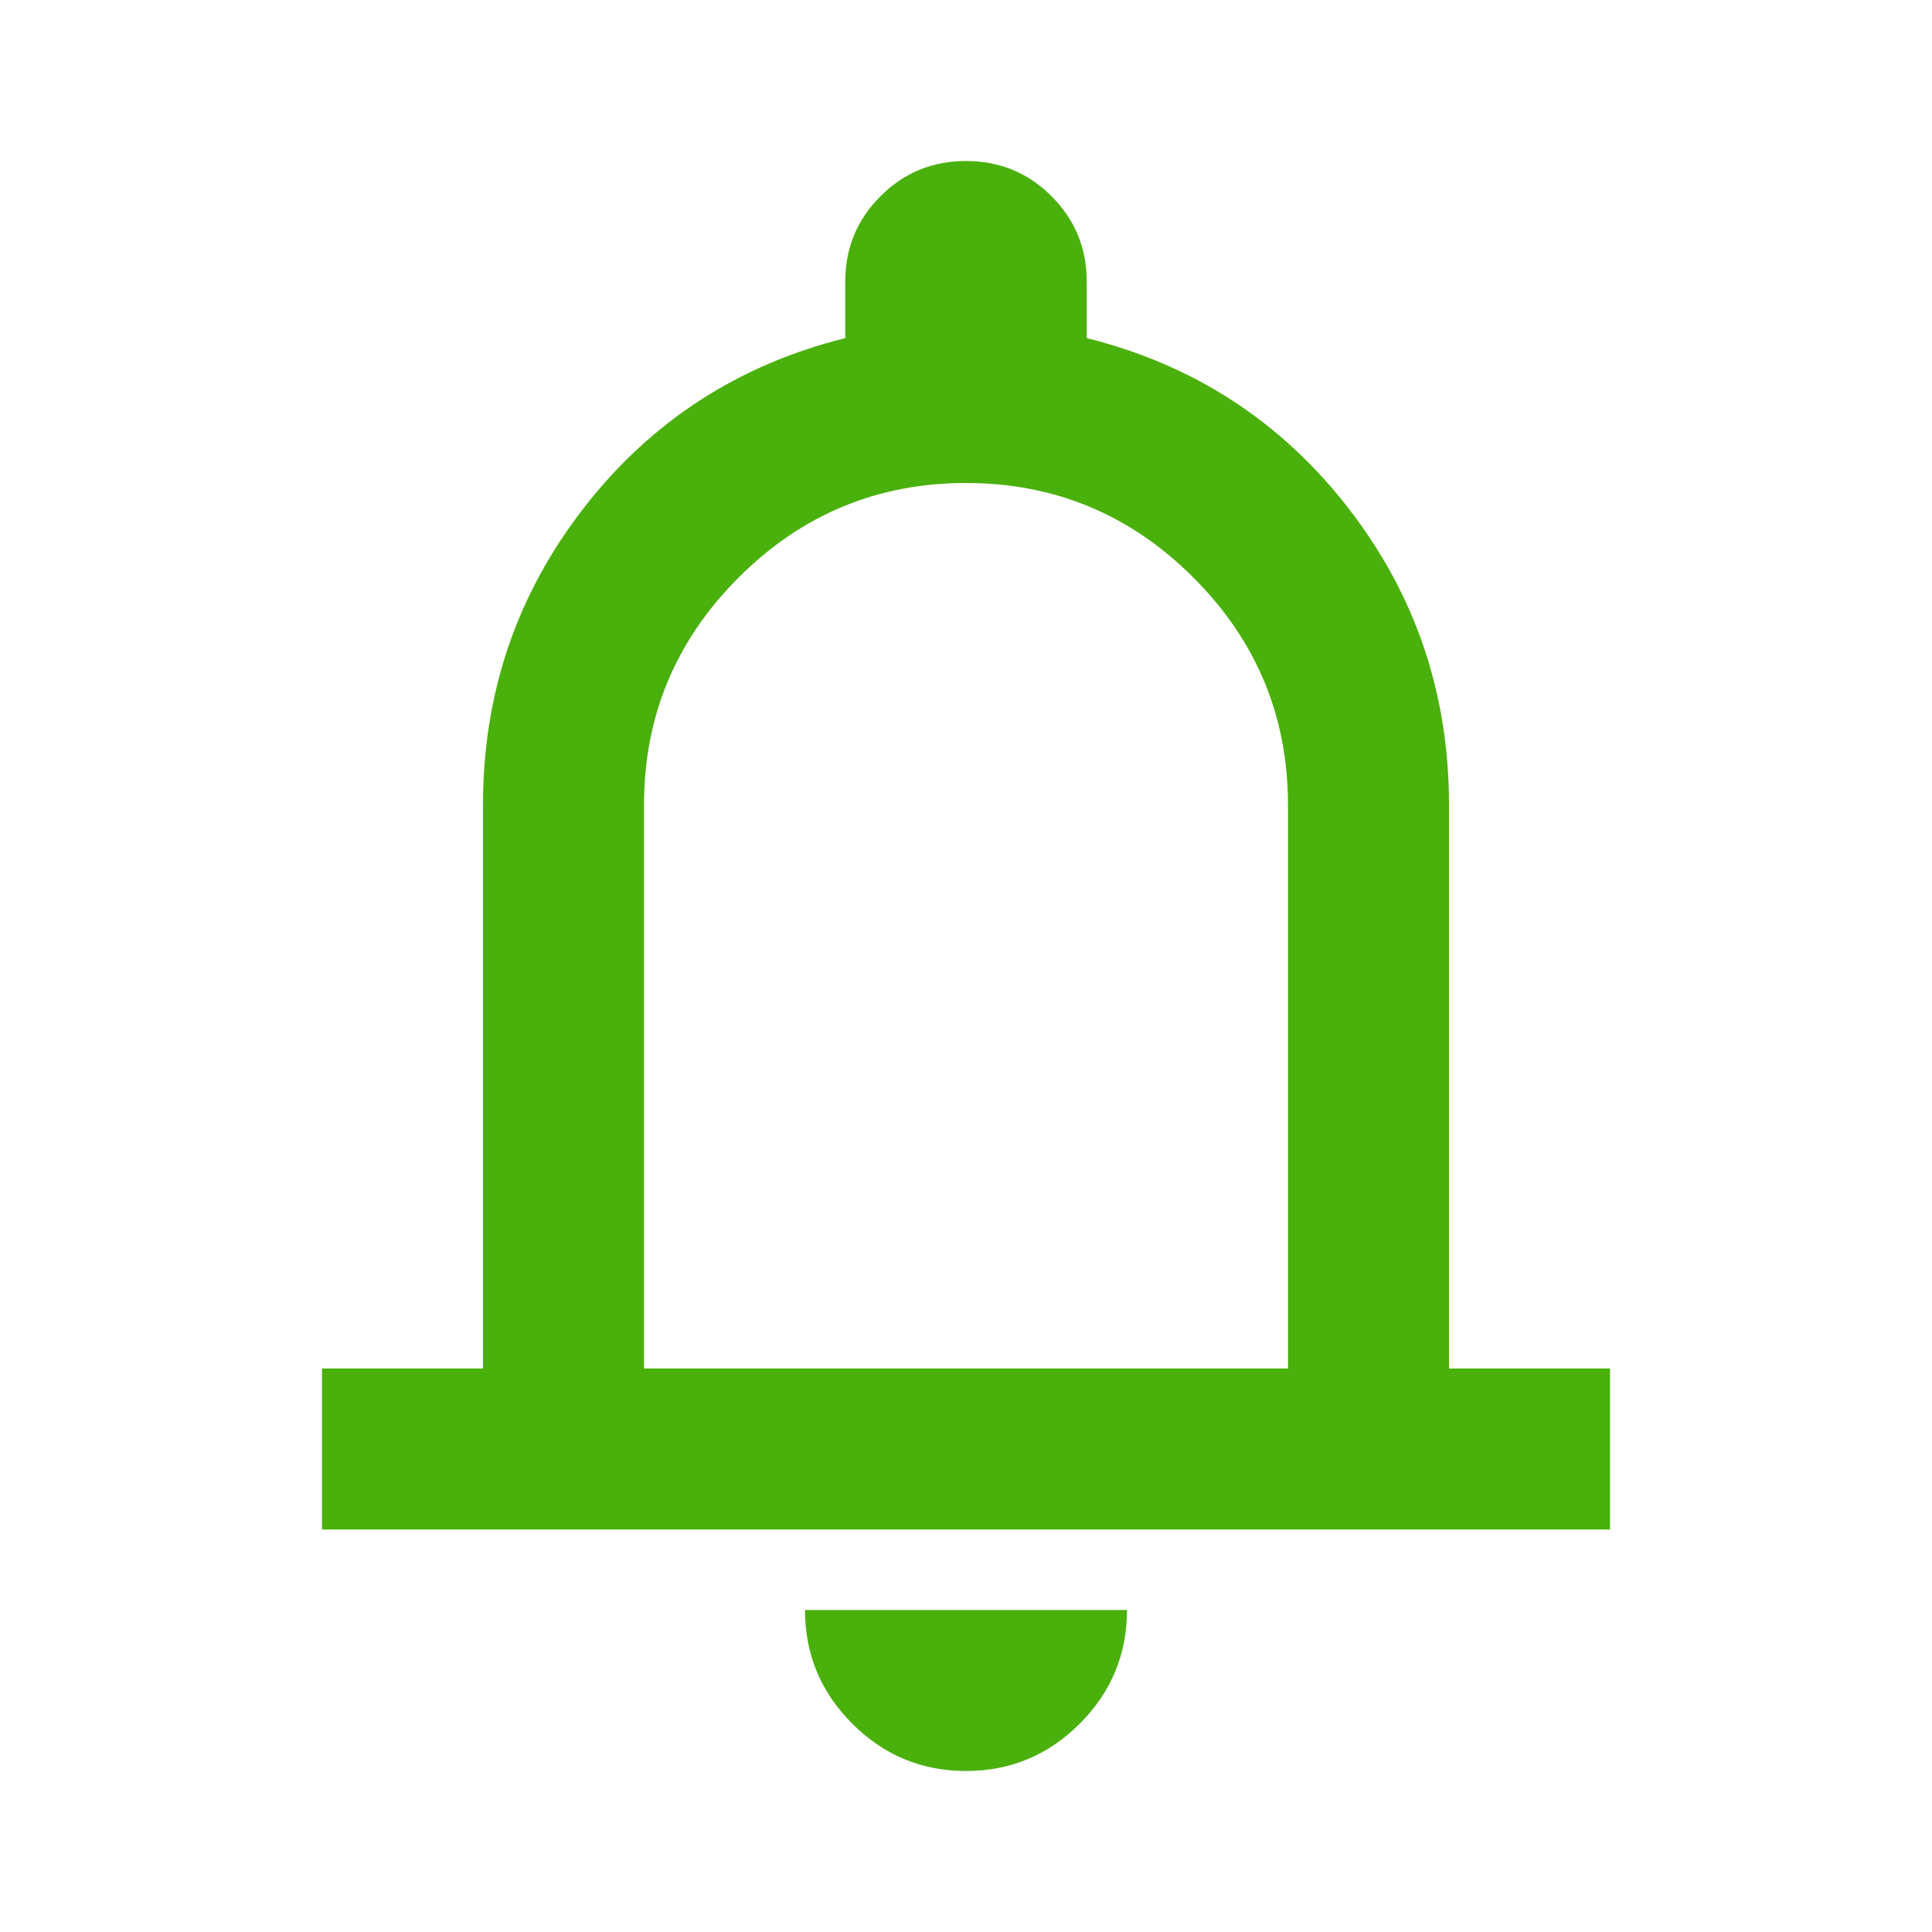
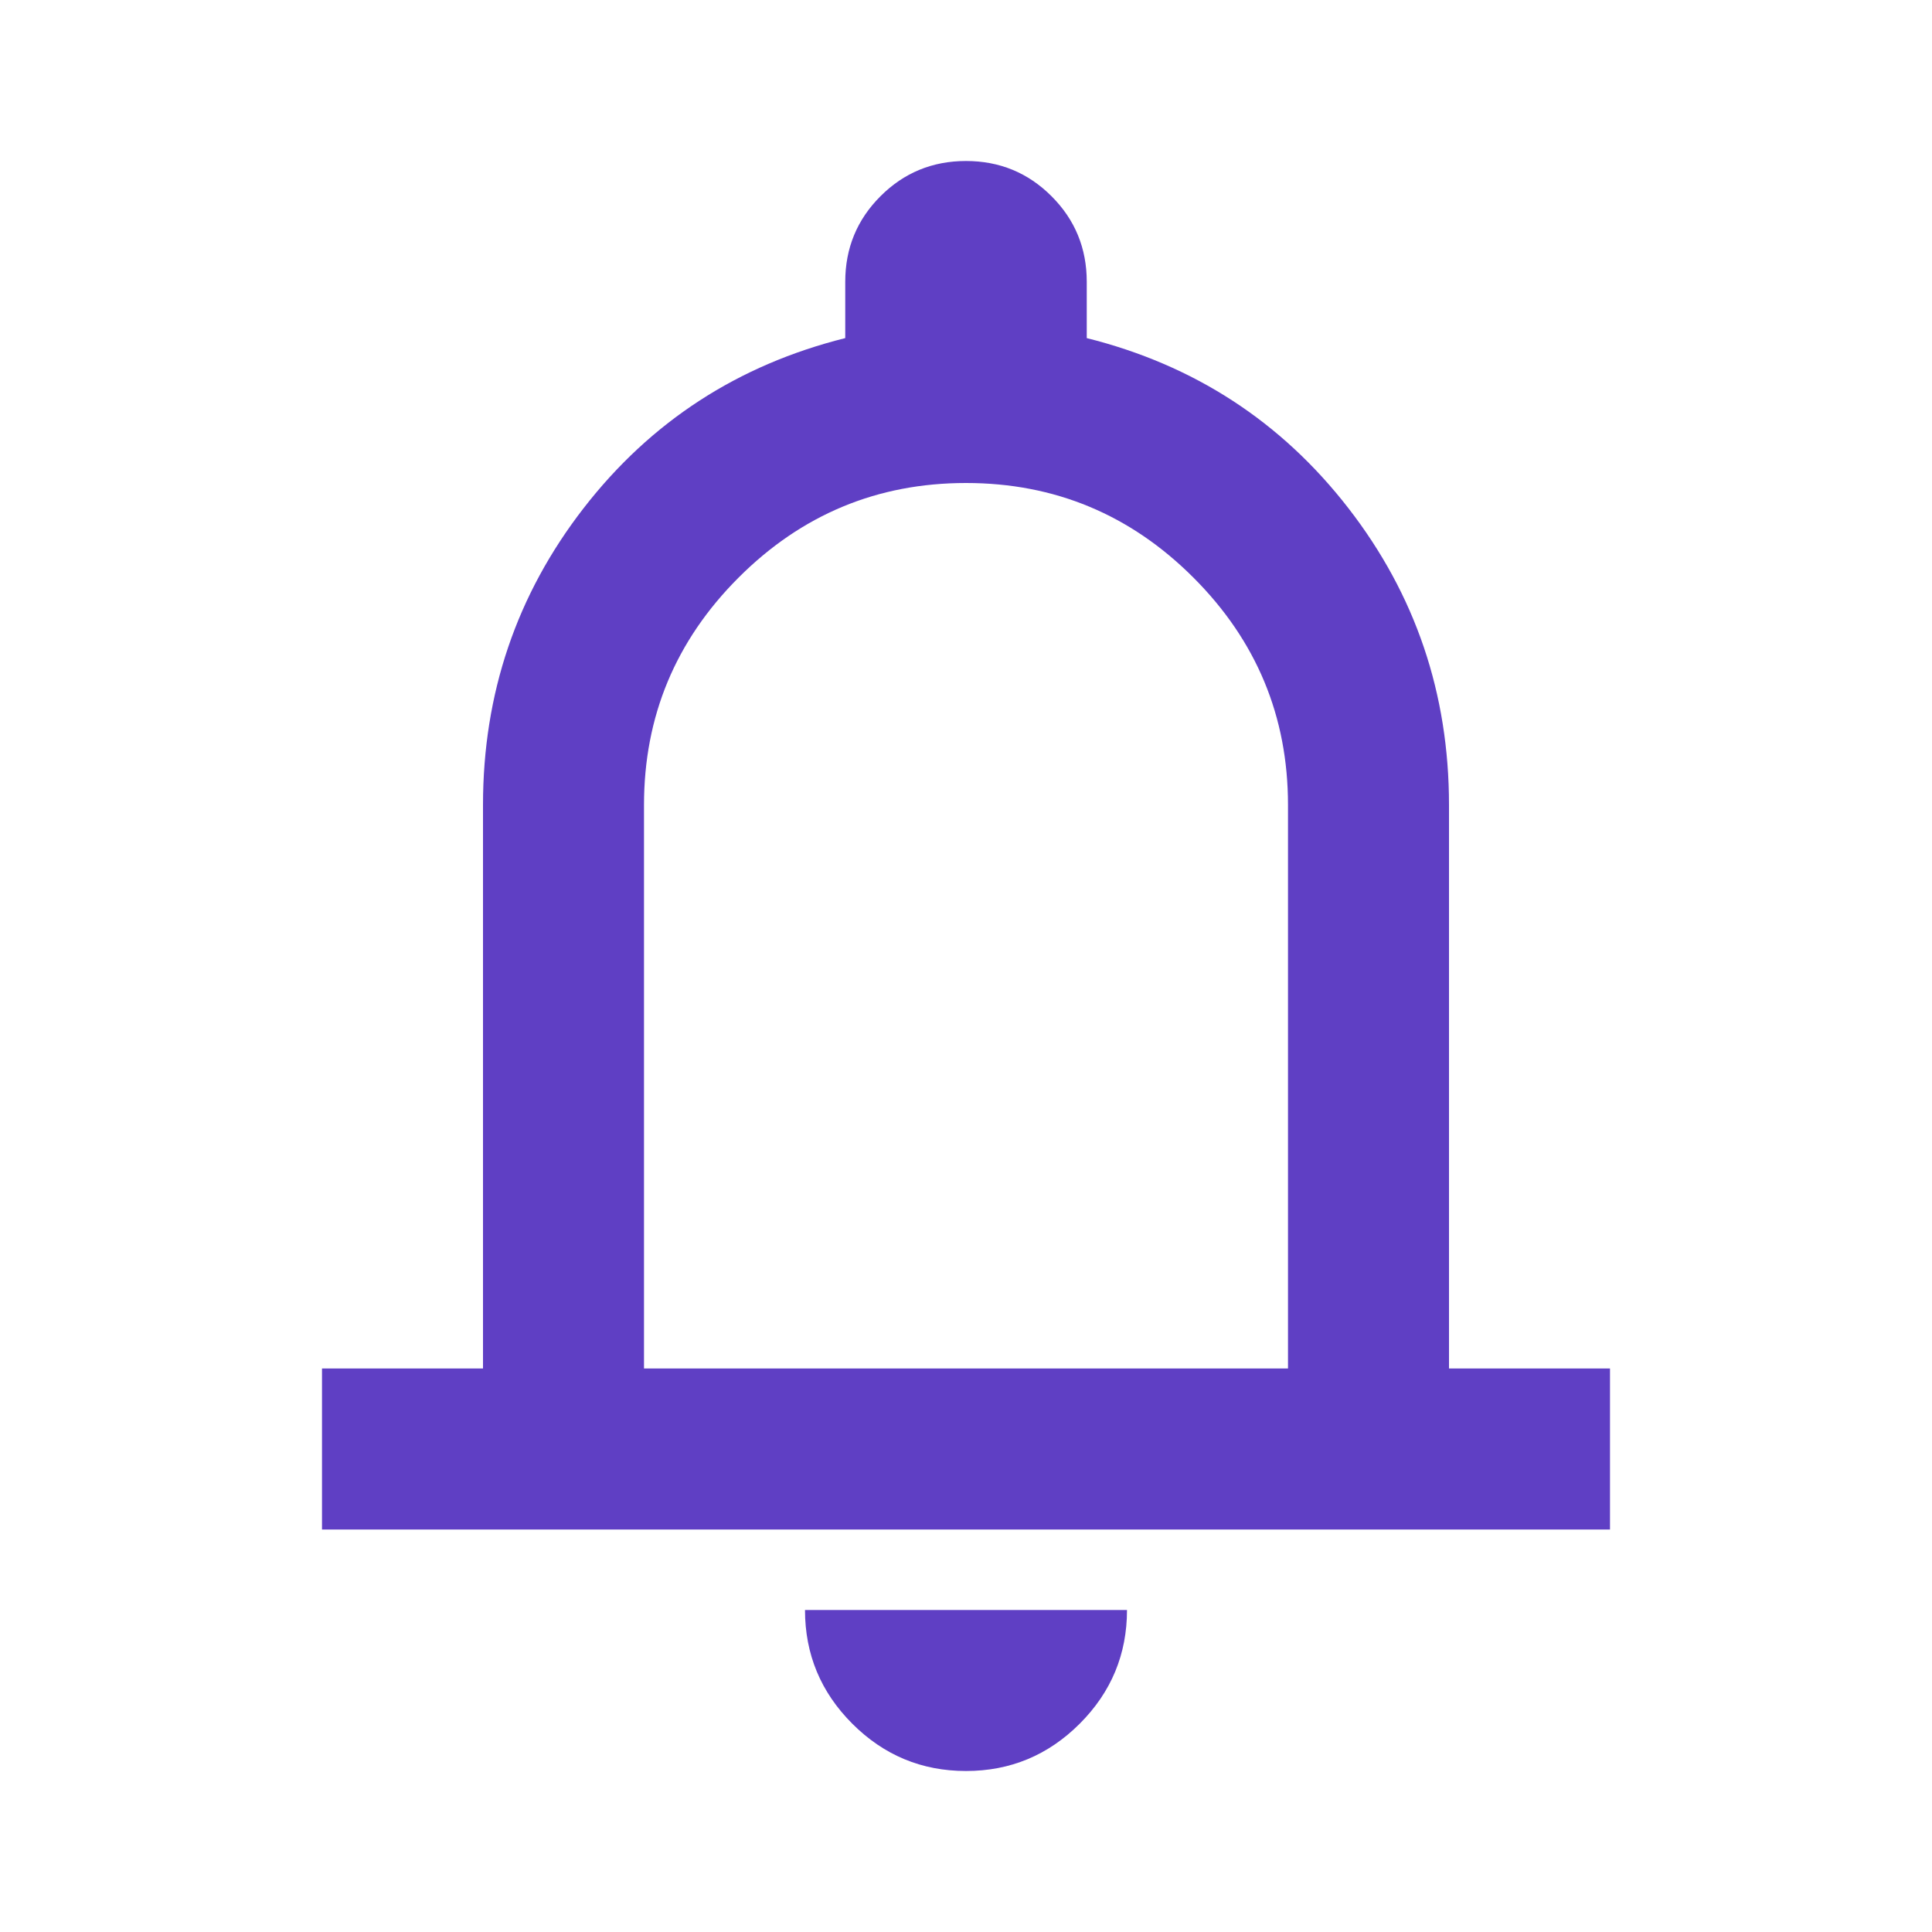
- <svg xmlns="http://www.w3.org/2000/svg" height="24px" viewBox="0 -960 960 960" width="24px" fill="#4ab00c">
+ <svg xmlns="http://www.w3.org/2000/svg" height="24px" viewBox="0 -960 960 960" width="24px" fill="#5f3fc4">
  <path d="M160-200v-80h80v-280q0-83 50-147.5T420-792v-28q0-25 17.5-42.5T480-880q25 0 42.5 17.5T540-820v28q80 20 130 84.5T720-560v280h80v80H160Zm320-300Zm0 420q-33 0-56.5-23.5T400-160h160q0 33-23.5 56.5T480-80ZM320-280h320v-280q0-66-47-113t-113-47q-66 0-113 47t-47 113v280Z" />
</svg>
